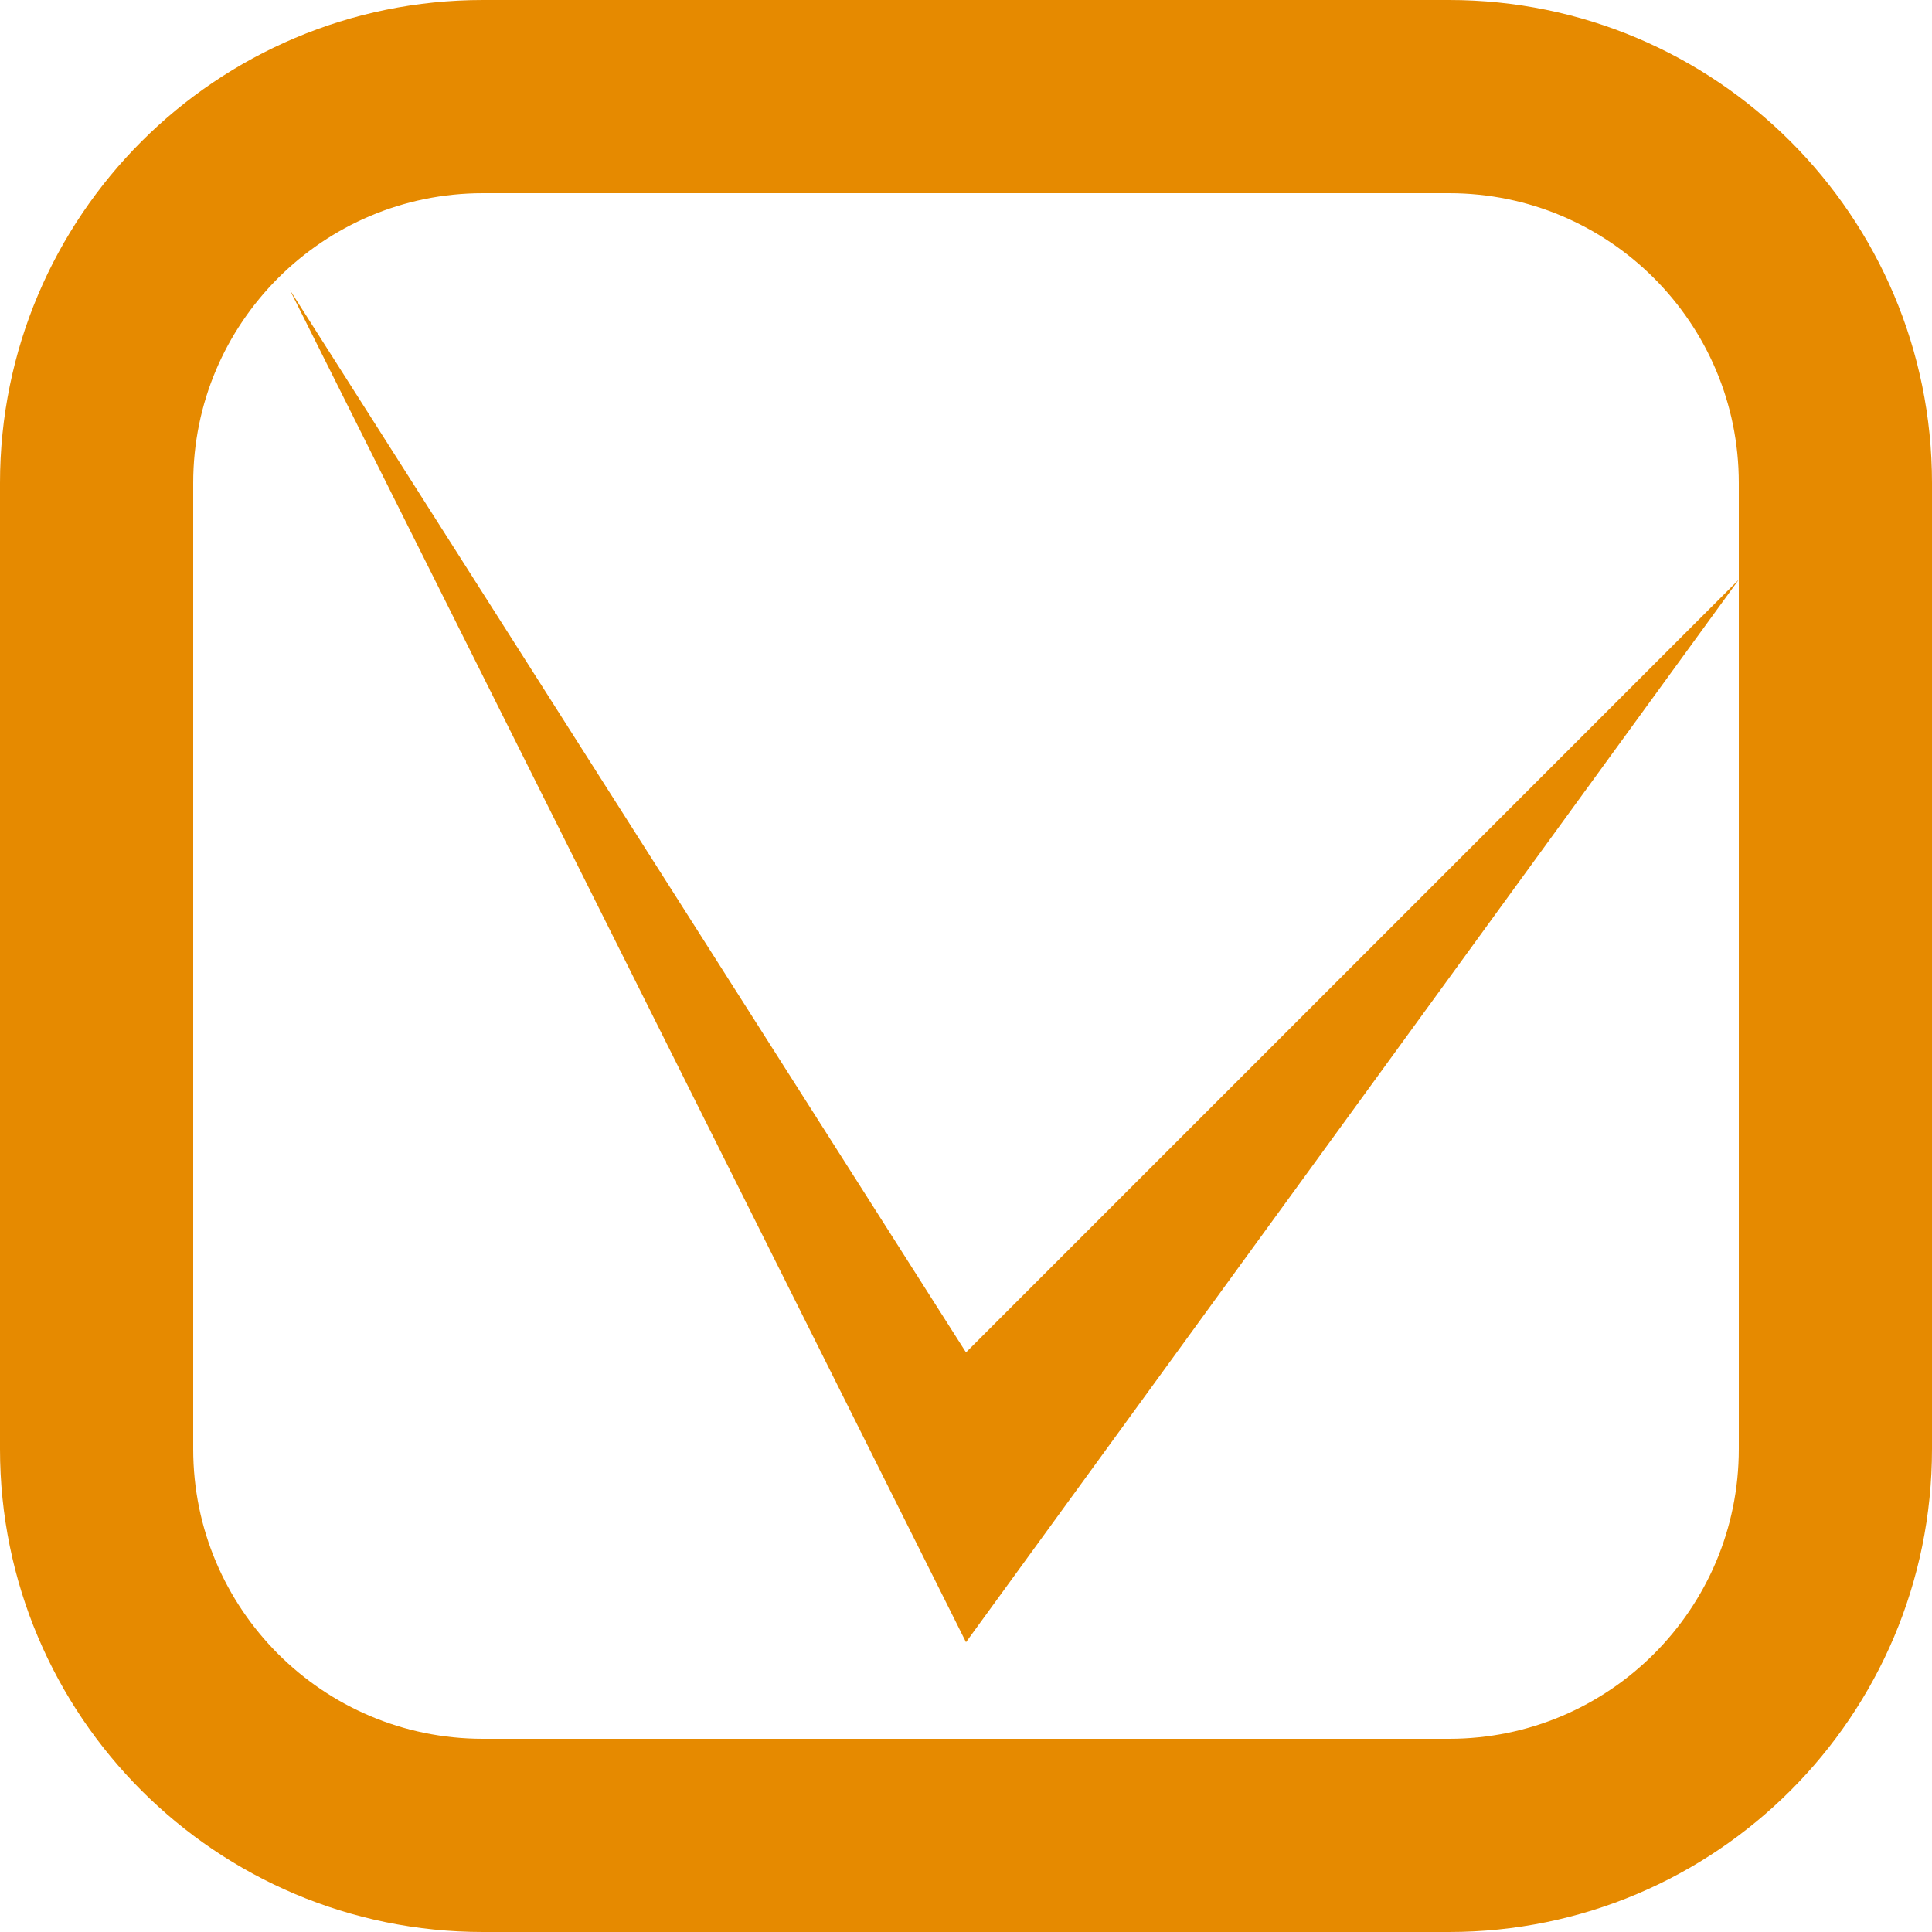
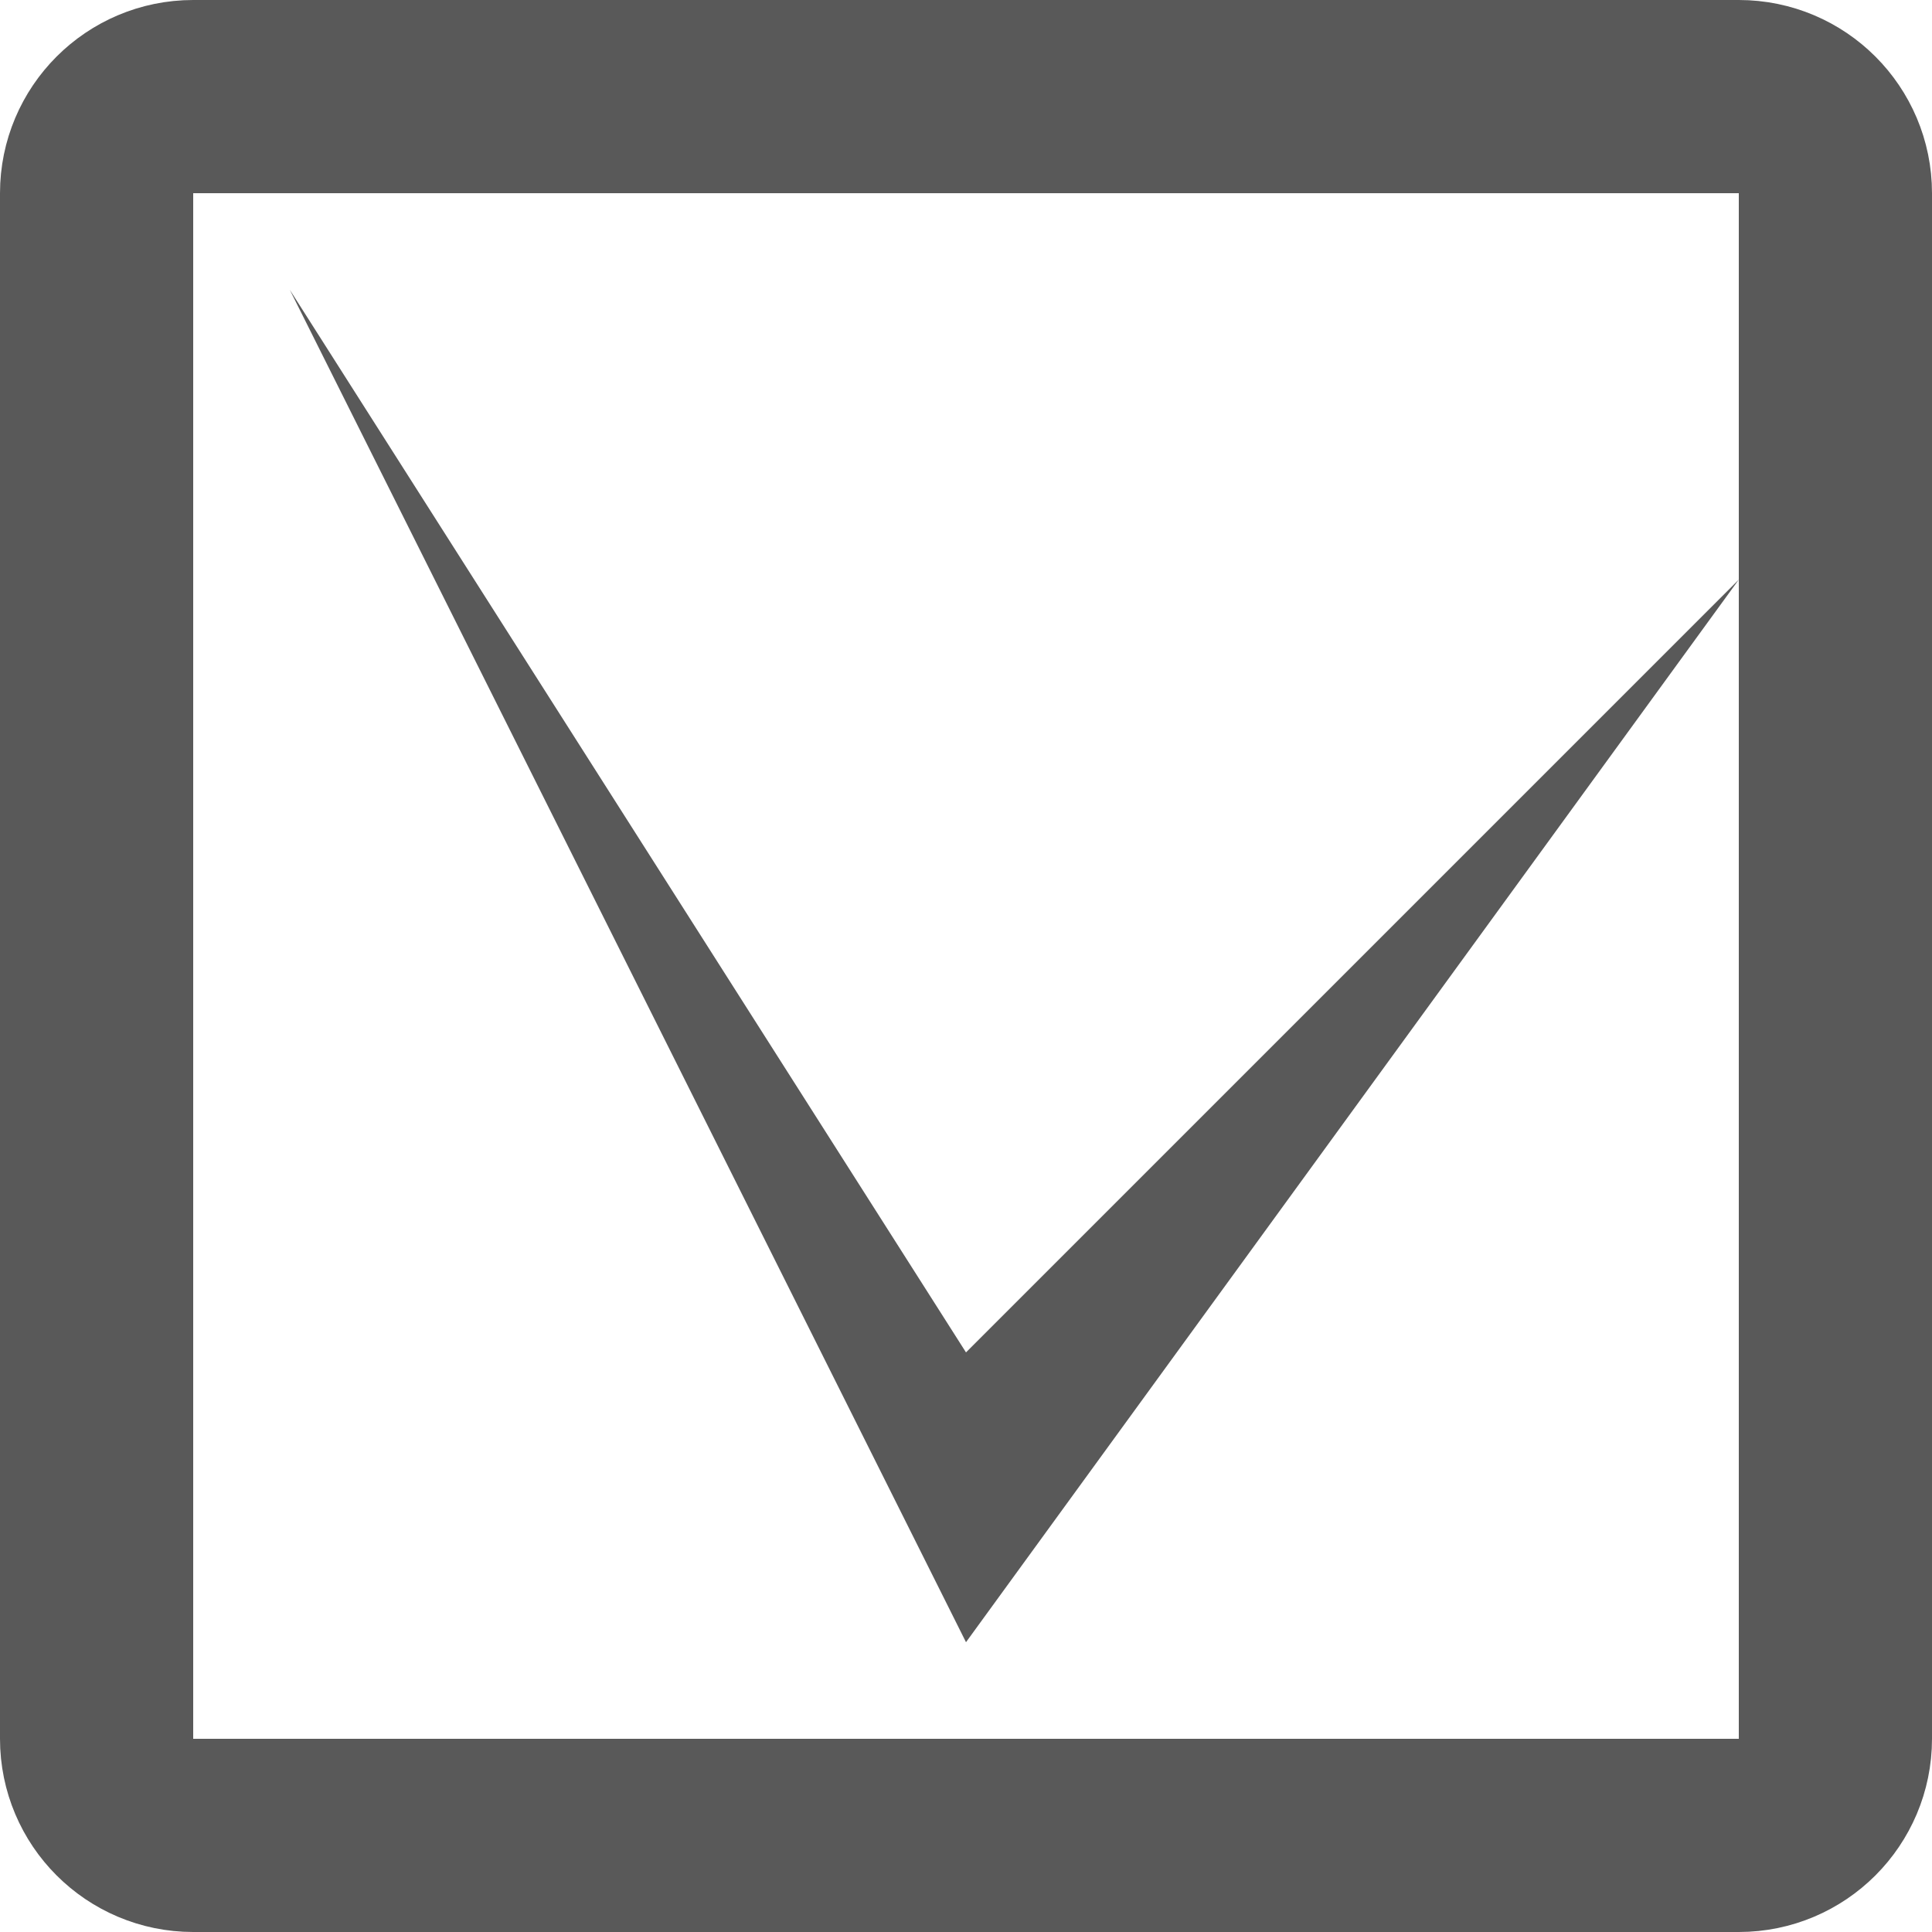
<svg xmlns="http://www.w3.org/2000/svg" width="100%" height="100%">
-   <rect x="1" y="1" rx="4" ry="4" width="18" height="18" stroke="#e68a00" stroke-width="2" fill="rgba(255, 255, 255, 0.5)" />
-   <path d="M3 3 L10 17 L18 6 L10 14 Z" fill="#e68a00" />
+   <rect x="1" y="1" rx="1" ry="1" width="18" height="18" stroke="#595959" stroke-width="2" fill="rgba(255, 255, 255, 0.5)" />
+   <path d="M3 3 L10 17 L18 6 L10 14 Z" fill="#595959" />
</svg>
